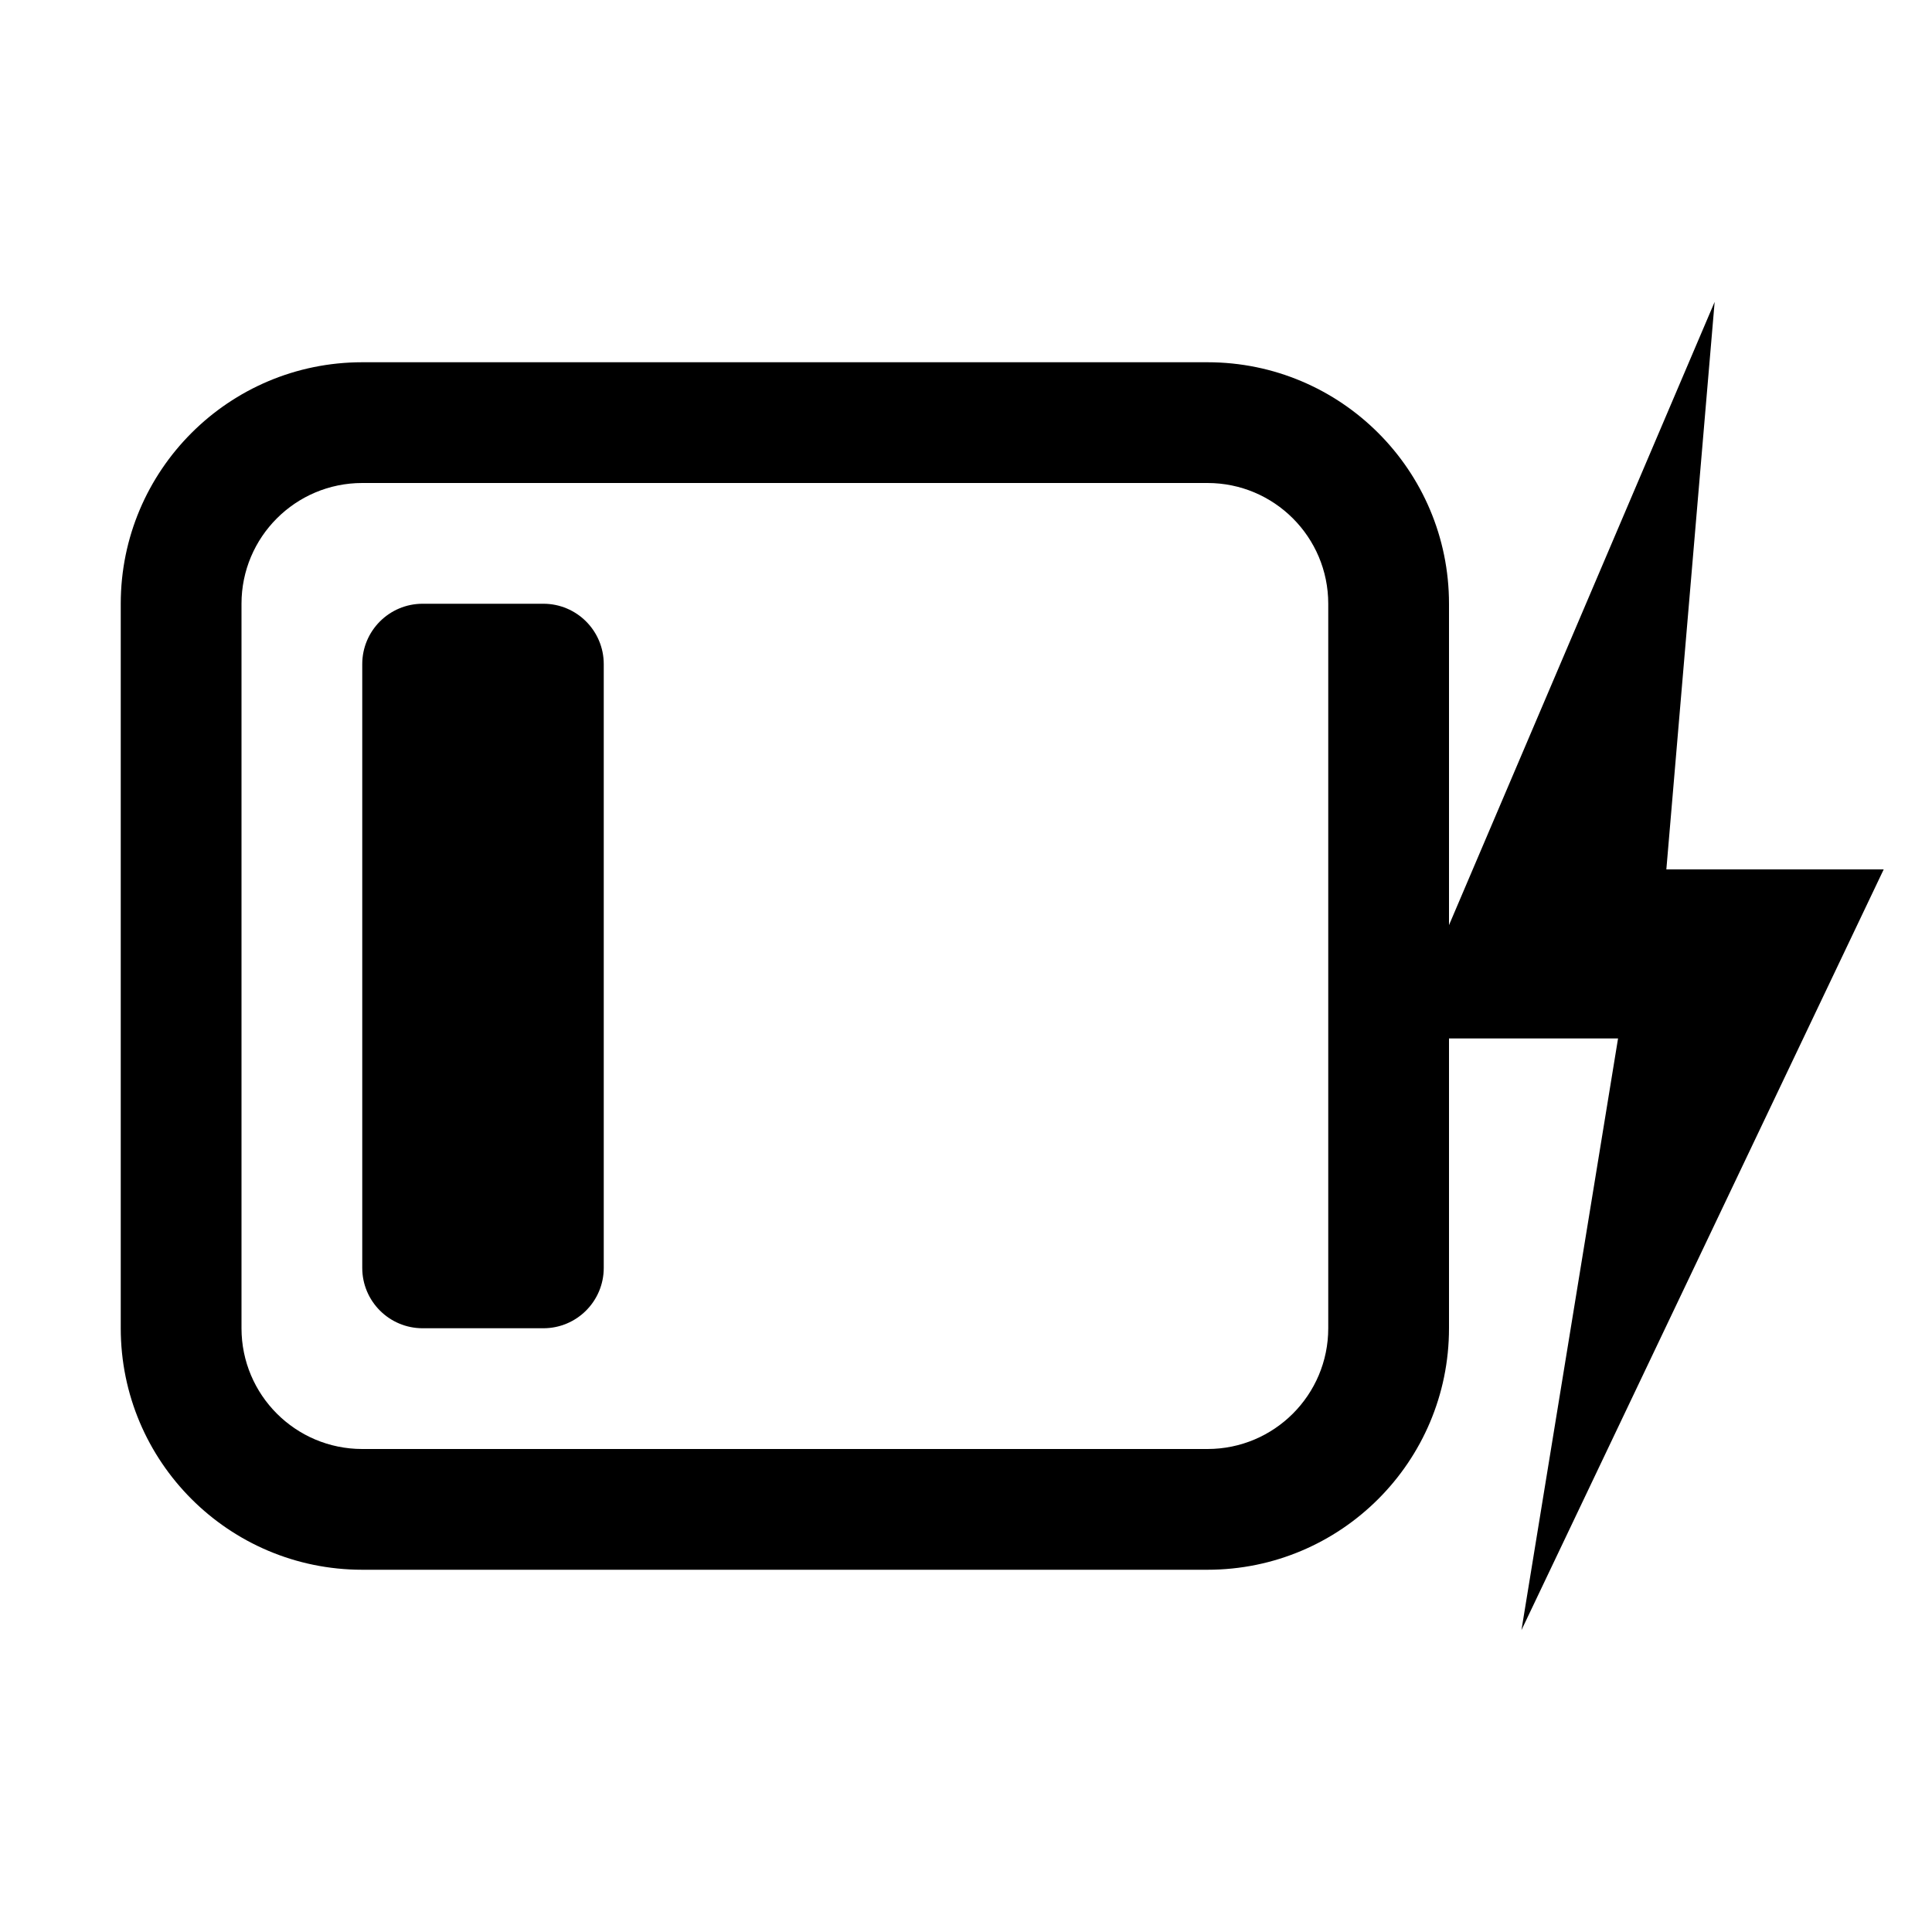
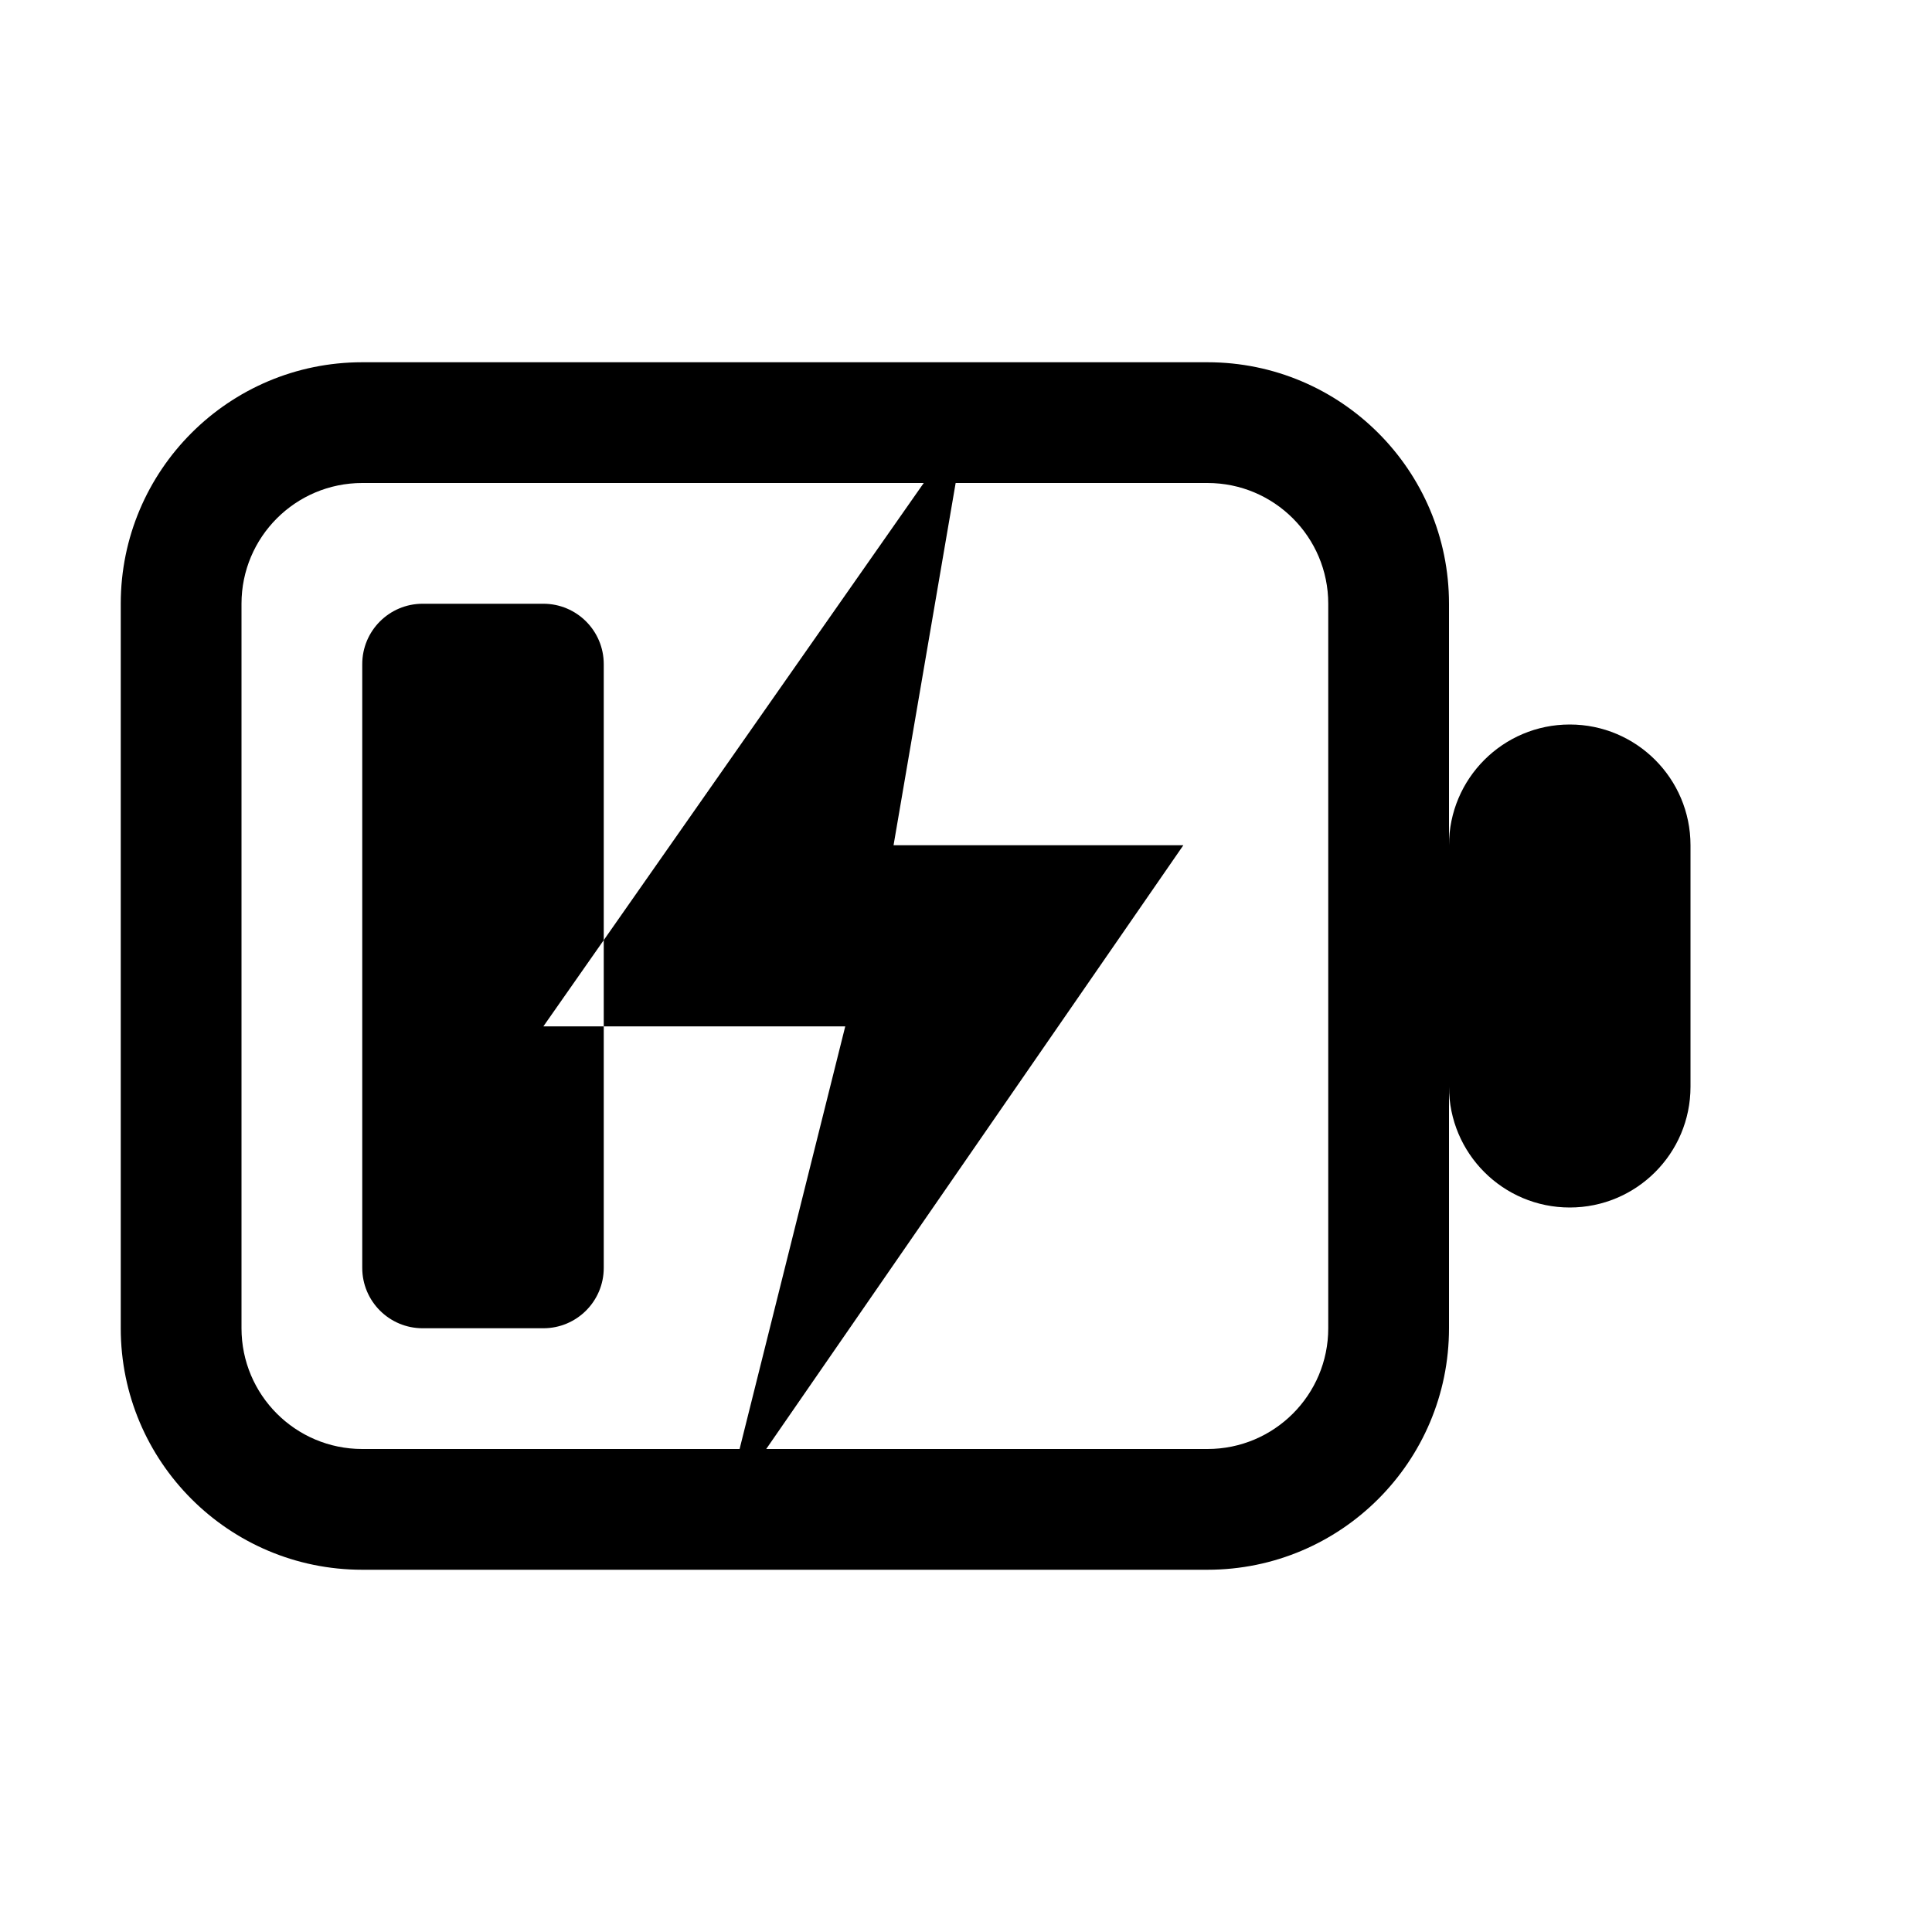
<svg xmlns="http://www.w3.org/2000/svg" width="16" height="16" viewBox="0 0 16 16">
-   <path fill-rule="evenodd" fill="#000000" d="M3 3h7a2 2 0 0 1 2 2v6a2 2 0 0 1 -2 2h-7a2 2 0 0 1 -2 -2v-6a2 2 0 0 1 2 -2zM3 4h7a1 1 0 0 1 1 1v6a1 1 0 0 1 -1 1h-7a1 1 0 0 1 -1 -1v-6a1 1 0 0 1 1 -1z" />
-   <path fill="#000000" d="M3.5 5h1a0.5 0.5 0 0 1 0.5 0.5v5a0.5 0.5 0 0 1 -0.5 0.5h-1a0.5 0.5 0 0 1 -0.5 -0.5v-5a0.5 0.5 0 0 1 0.5 -0.5z" />
-   <path class="success" fill="#000000" d="M14.2 2.5L11.6 8.6L13.4 8.6L12.6 13.5L15.6 7.2L13.8 7.2z" />
+   <defs>
+     <clipPath id="hole">
+       <path clip-rule="evenodd" fill-rule="evenodd" d="M0 0H16V16H0zM8 3.5L4.5 8.5L7 8.5L6 12.5L9.8 7L7.4 7z" />
+     </clipPath>
+     <clipPath id="empty">
+       <path d="M5 0h16v16h-16z" />
+     </clipPath>
+   </defs>
+   <path fill-rule="evenodd" fill="#000000" d="M3 3h7a2 2 0 0 1 2 2v6a2 2 0 0 1 -2 2h-7a2 2 0 0 1 -2 -2v-6a2 2 0 0 1 2 -2zM3 4h7a1 1 0 0 1 1 1v6a1 1 0 0 1 -1 1h-7a1 1 0 0 1 -1 -1v-6a1 1 0 0 1 1 -1zM13 6h0a1 1 0 0 1 1 1v2a1 1 0 0 1 -1 1h0a1 1 0 0 1 -1 -1v-2a1 1 0 0 1 1 -1z" />
+   <g clip-path="url(#hole)">
+     <path fill="#000000" d="M3.5 5h1a0.5 0.5 0 0 1 0.5 0.5v5a0.5 0.5 0 0 1 -0.5 0.5h-1a0.5 0.5 0 0 1 -0.5 -0.5v-5a0.5 0.5 0 0 1 0.5 -0.5z" />
+   </g>
+   <g clip-path="url(#empty)">
+     <path fill="#000000" class="success" d="M8 3.5L4.5 8.5L7 8.5L6 12.5L9.8 7L7.4 7z" />
+   </g>
</svg>
